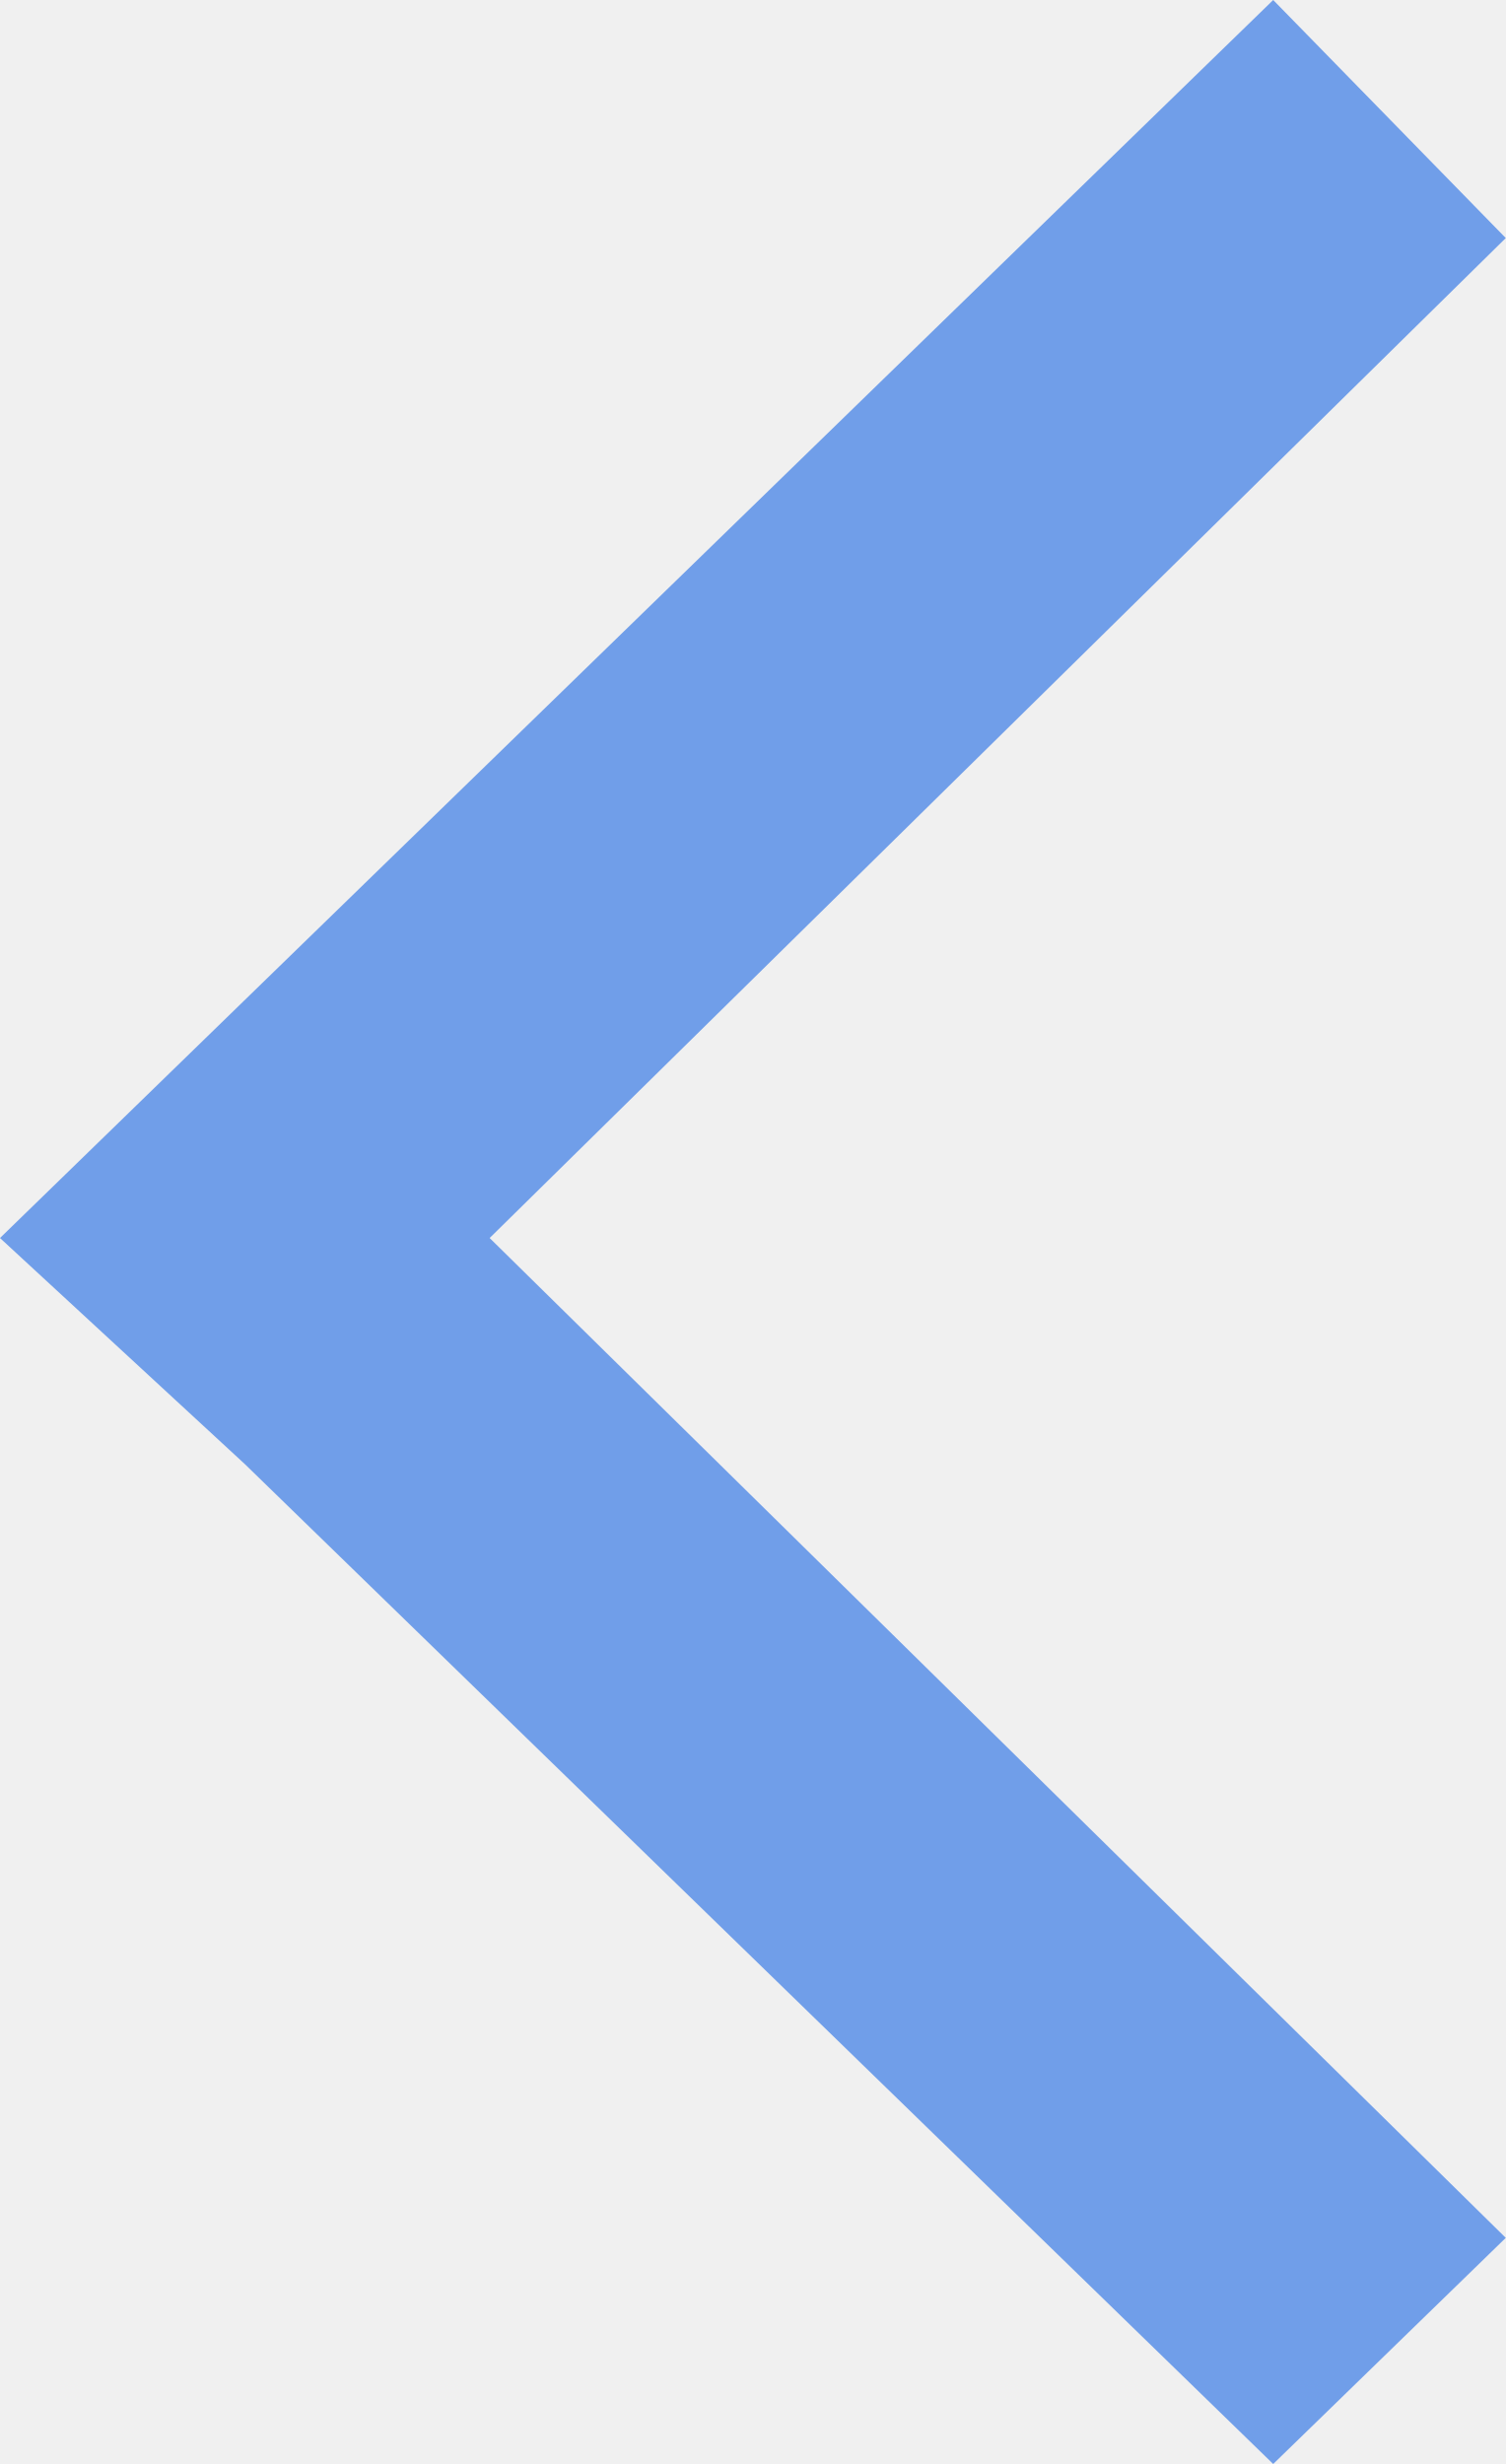
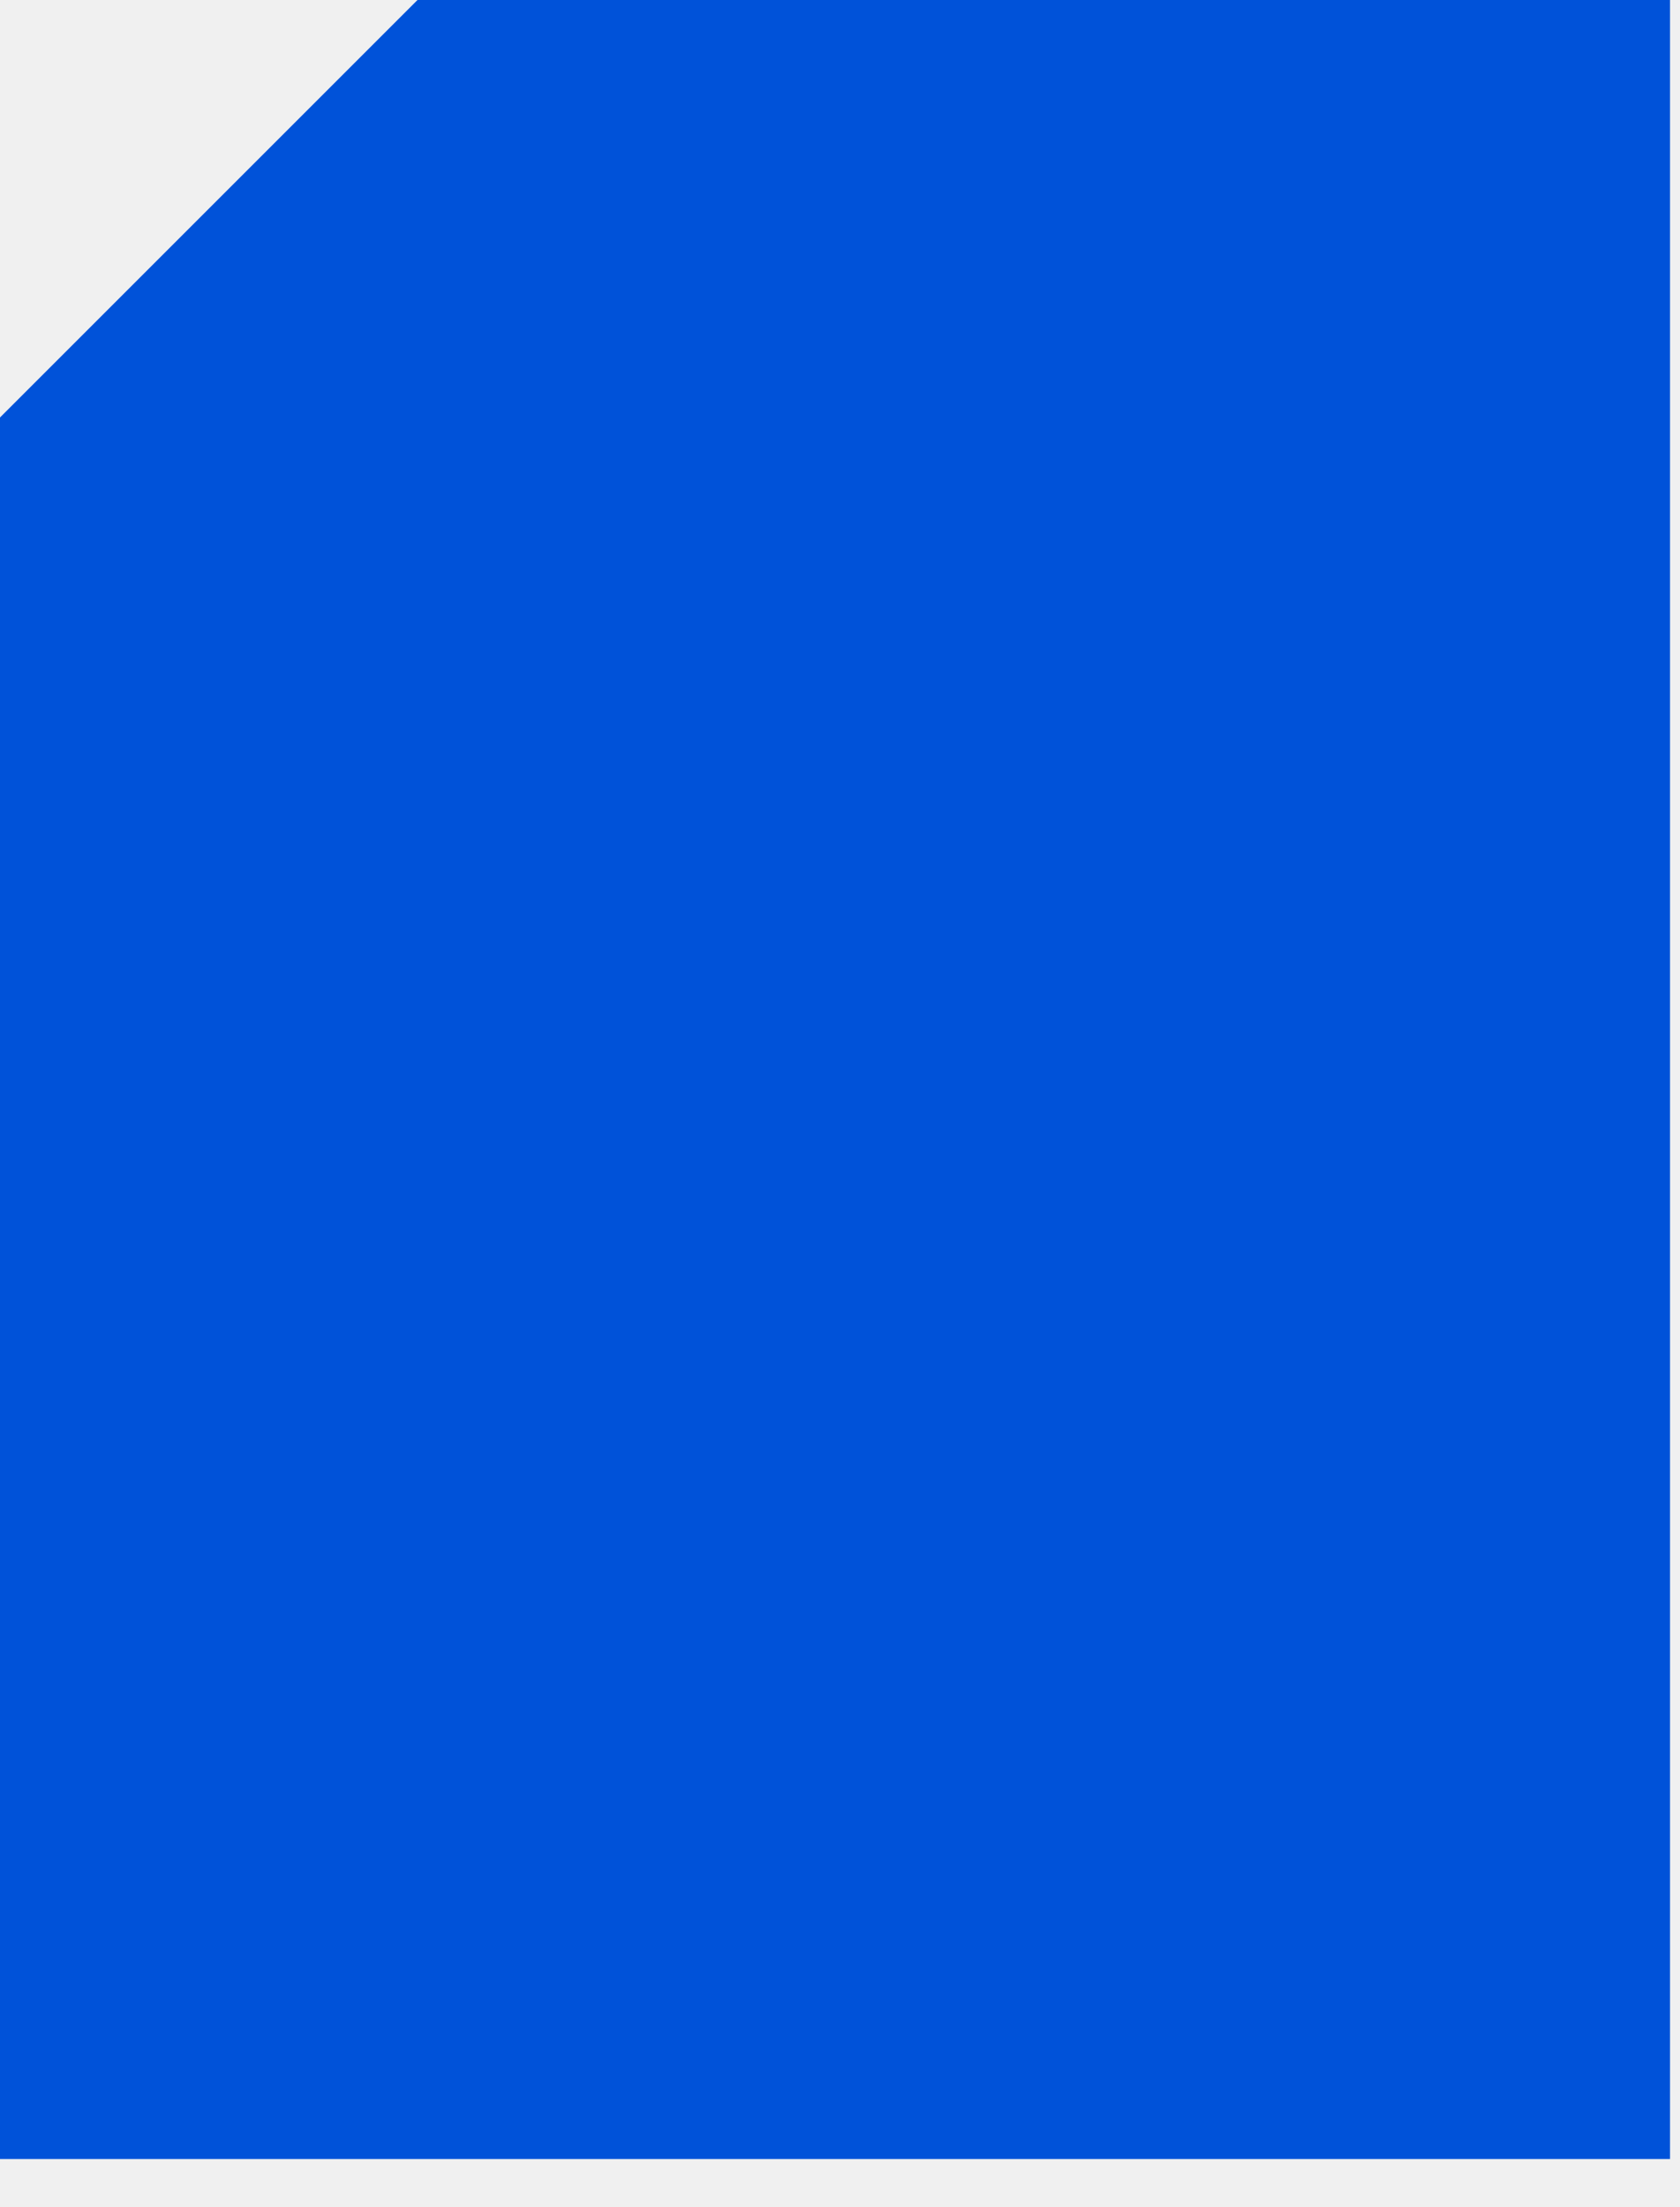
- <svg xmlns="http://www.w3.org/2000/svg" version="1.1" width="11px" height="18px">
+ <svg xmlns="http://www.w3.org/2000/svg" version="1.1" width="35px" height="46px">
  <defs>
    <pattern id="BGPattern" patternUnits="userSpaceOnUse" alignment="0 0" imageRepeat="None" />
-     <mask fill="white" id="Clip680">
-       <path d="M 3.577 9.044  L 11 1.739  L 9.301 0  L 0 9.044  L 1.789 10.696  L 9.301 18  L 11 16.348  L 3.577 9.044  Z " fill-rule="evenodd" />
+     <mask fill="white" id="Clip97">
+       <path d="M 0 8.702  L 8.702 0  L 34.807 0  L 34.807 45  L 0 45  L 0 8.702  Z " fill-rule="evenodd" />
    </mask>
  </defs>
-   <g transform="matrix(1 0 0 1 -1788 -171 )">
-     <path d="M 3.577 9.044  L 11 1.739  L 9.301 0  L 0 9.044  L 1.789 10.696  L 9.301 18  L 11 16.348  L 3.577 9.044  Z " fill-rule="nonzero" fill="rgba(112, 158, 233, 1)" stroke="none" transform="matrix(1 0 0 1 1788 171 )" class="fill" />
-     <path d="M 3.577 9.044  L 11 1.739  L 9.301 0  L 0 9.044  L 1.789 10.696  L 9.301 18  L 11 16.348  L 3.577 9.044  Z " stroke-width="0" stroke-dasharray="0" stroke="rgba(255, 255, 255, 0)" fill="none" transform="matrix(1 0 0 1 1788 171 )" class="stroke" mask="url(#Clip680)" />
+   <g transform="matrix(1 0 0 1 -1152 -154 )">
+     <path d="M 0 8.702  L 8.702 0  L 34.807 0  L 34.807 45  L 0 45  L 0 8.702  Z " fill-rule="nonzero" fill="rgba(0, 82, 217, 1)" stroke="none" transform="matrix(1 0 0 1 1152 154 )" class="fill" />
+     <path d="M 0 8.702  L 8.702 0  L 34.807 0  L 34.807 45  L 0 45  L 0 8.702  Z " stroke-width="0" stroke-dasharray="0" stroke="rgba(255, 255, 255, 0)" fill="none" transform="matrix(1 0 0 1 1152 154 )" class="stroke" mask="url(#Clip97)" />
  </g>
</svg>
